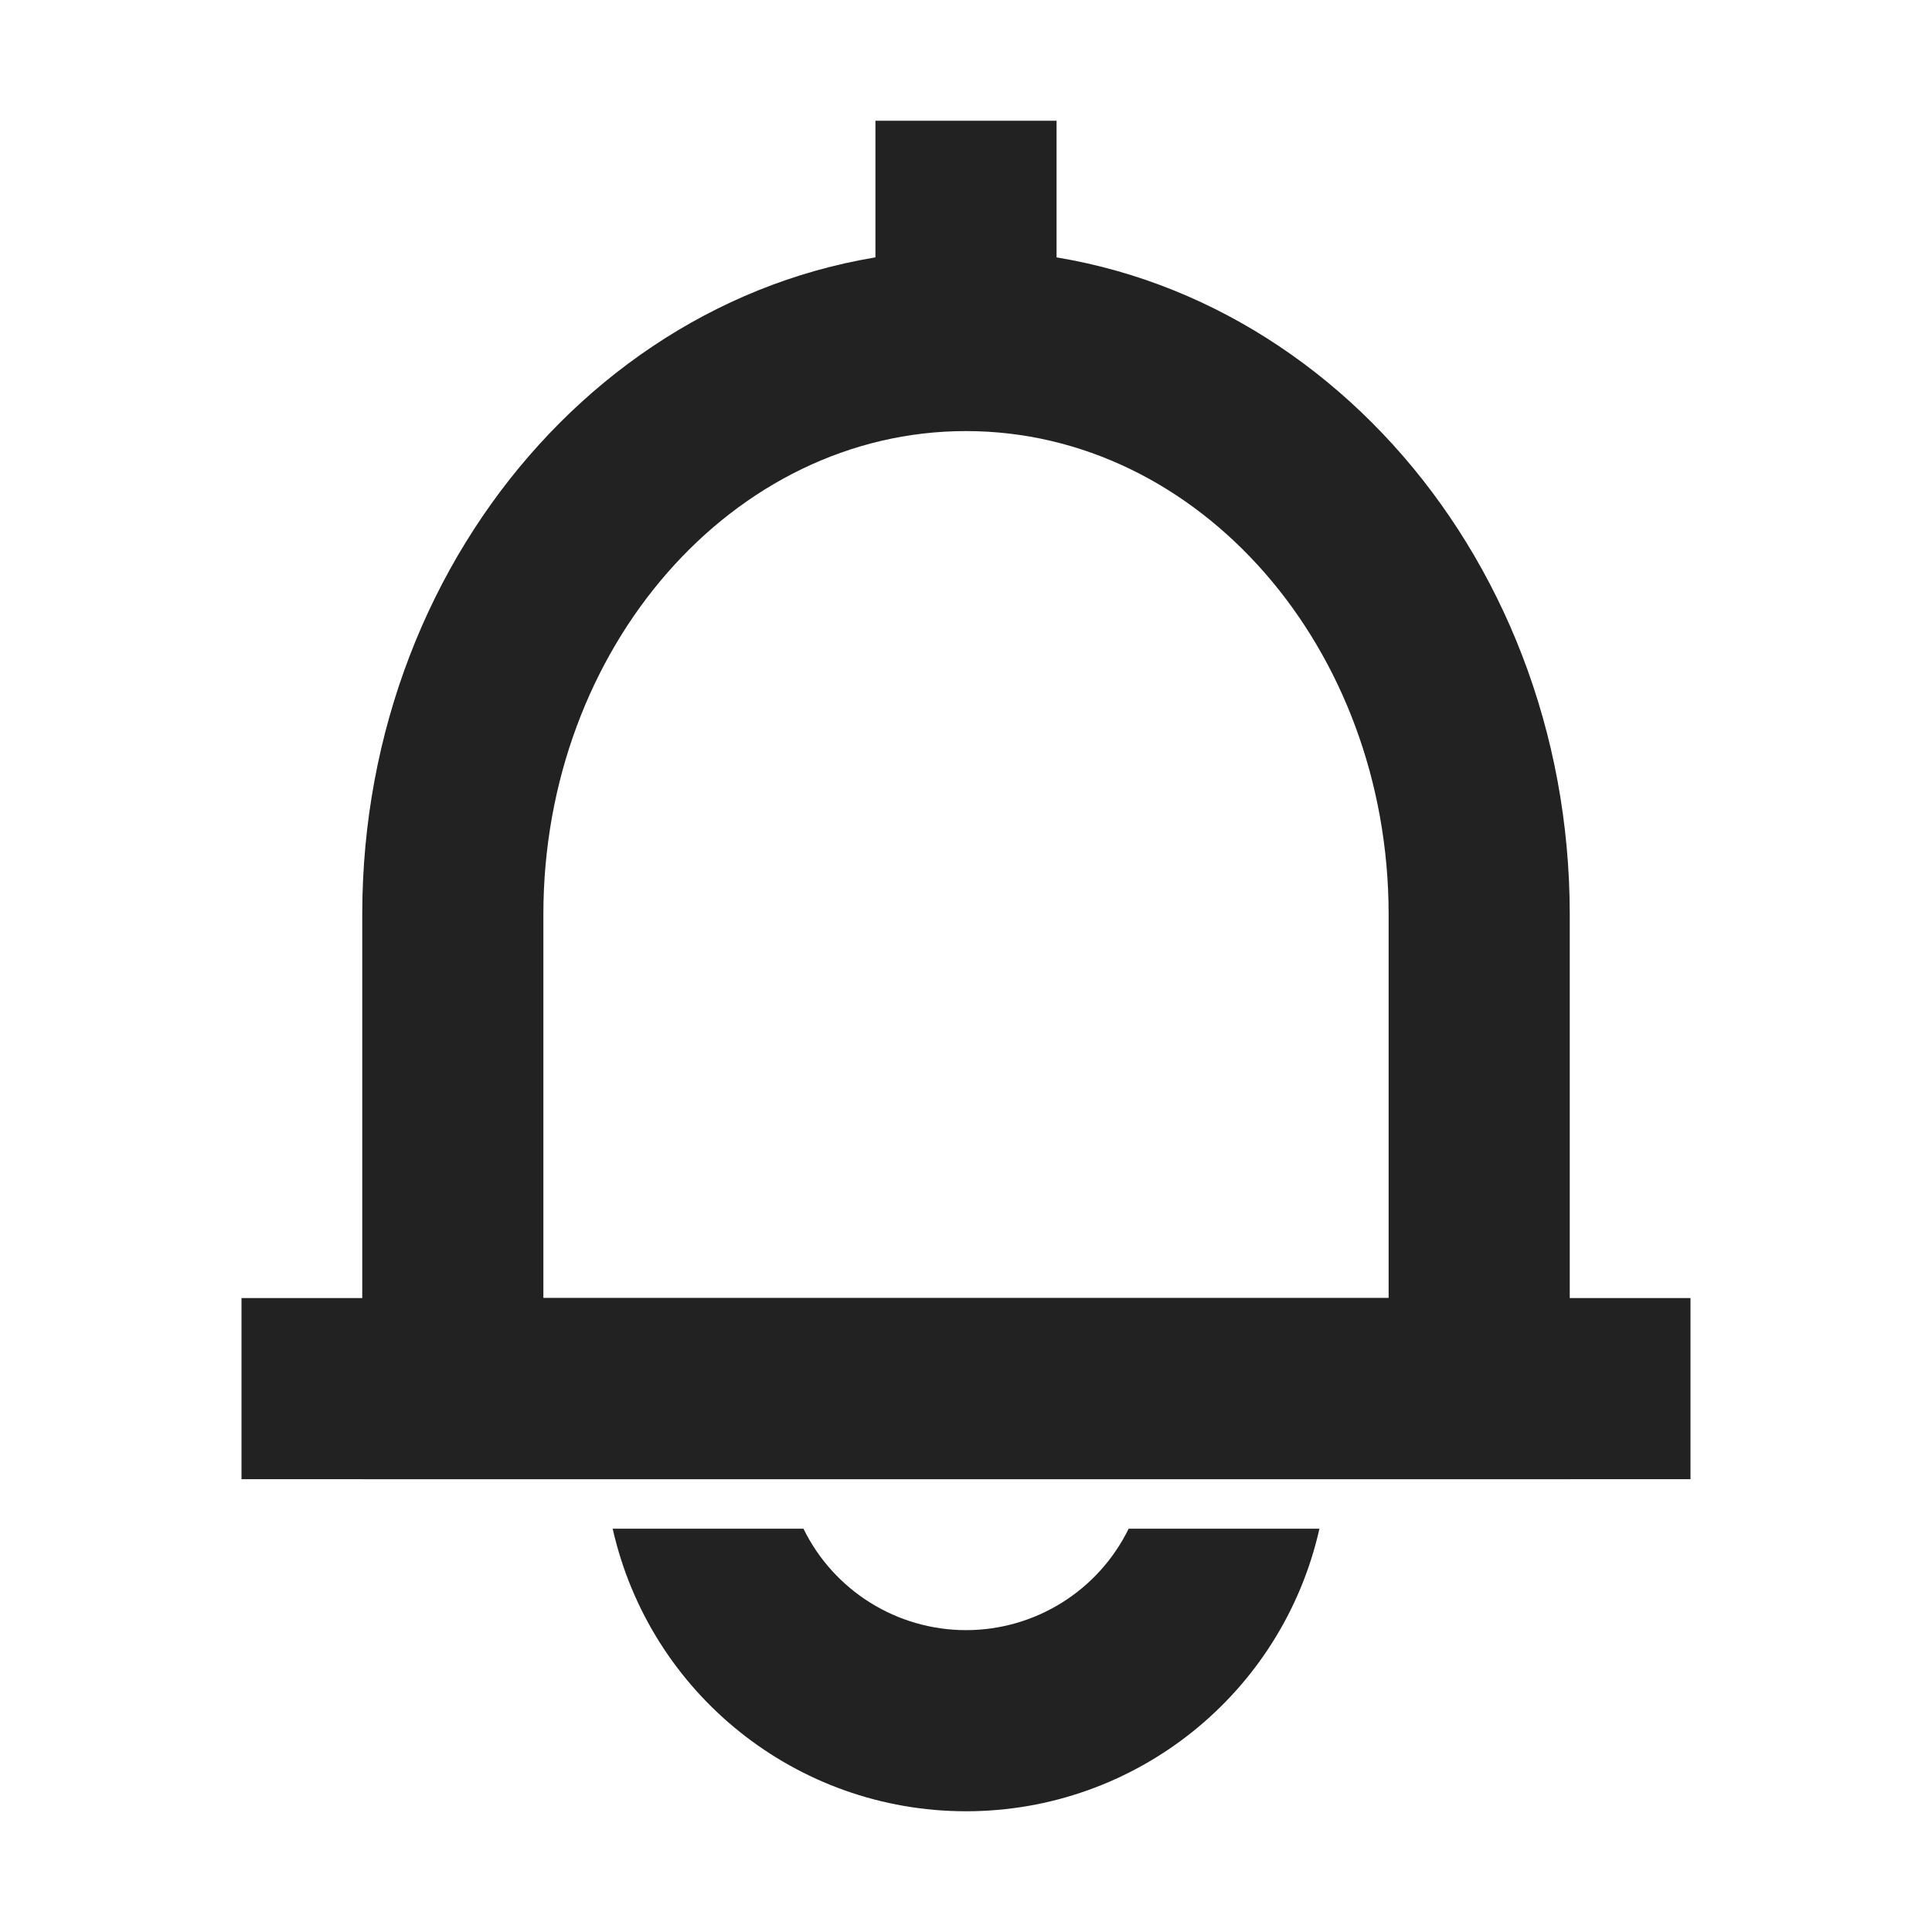
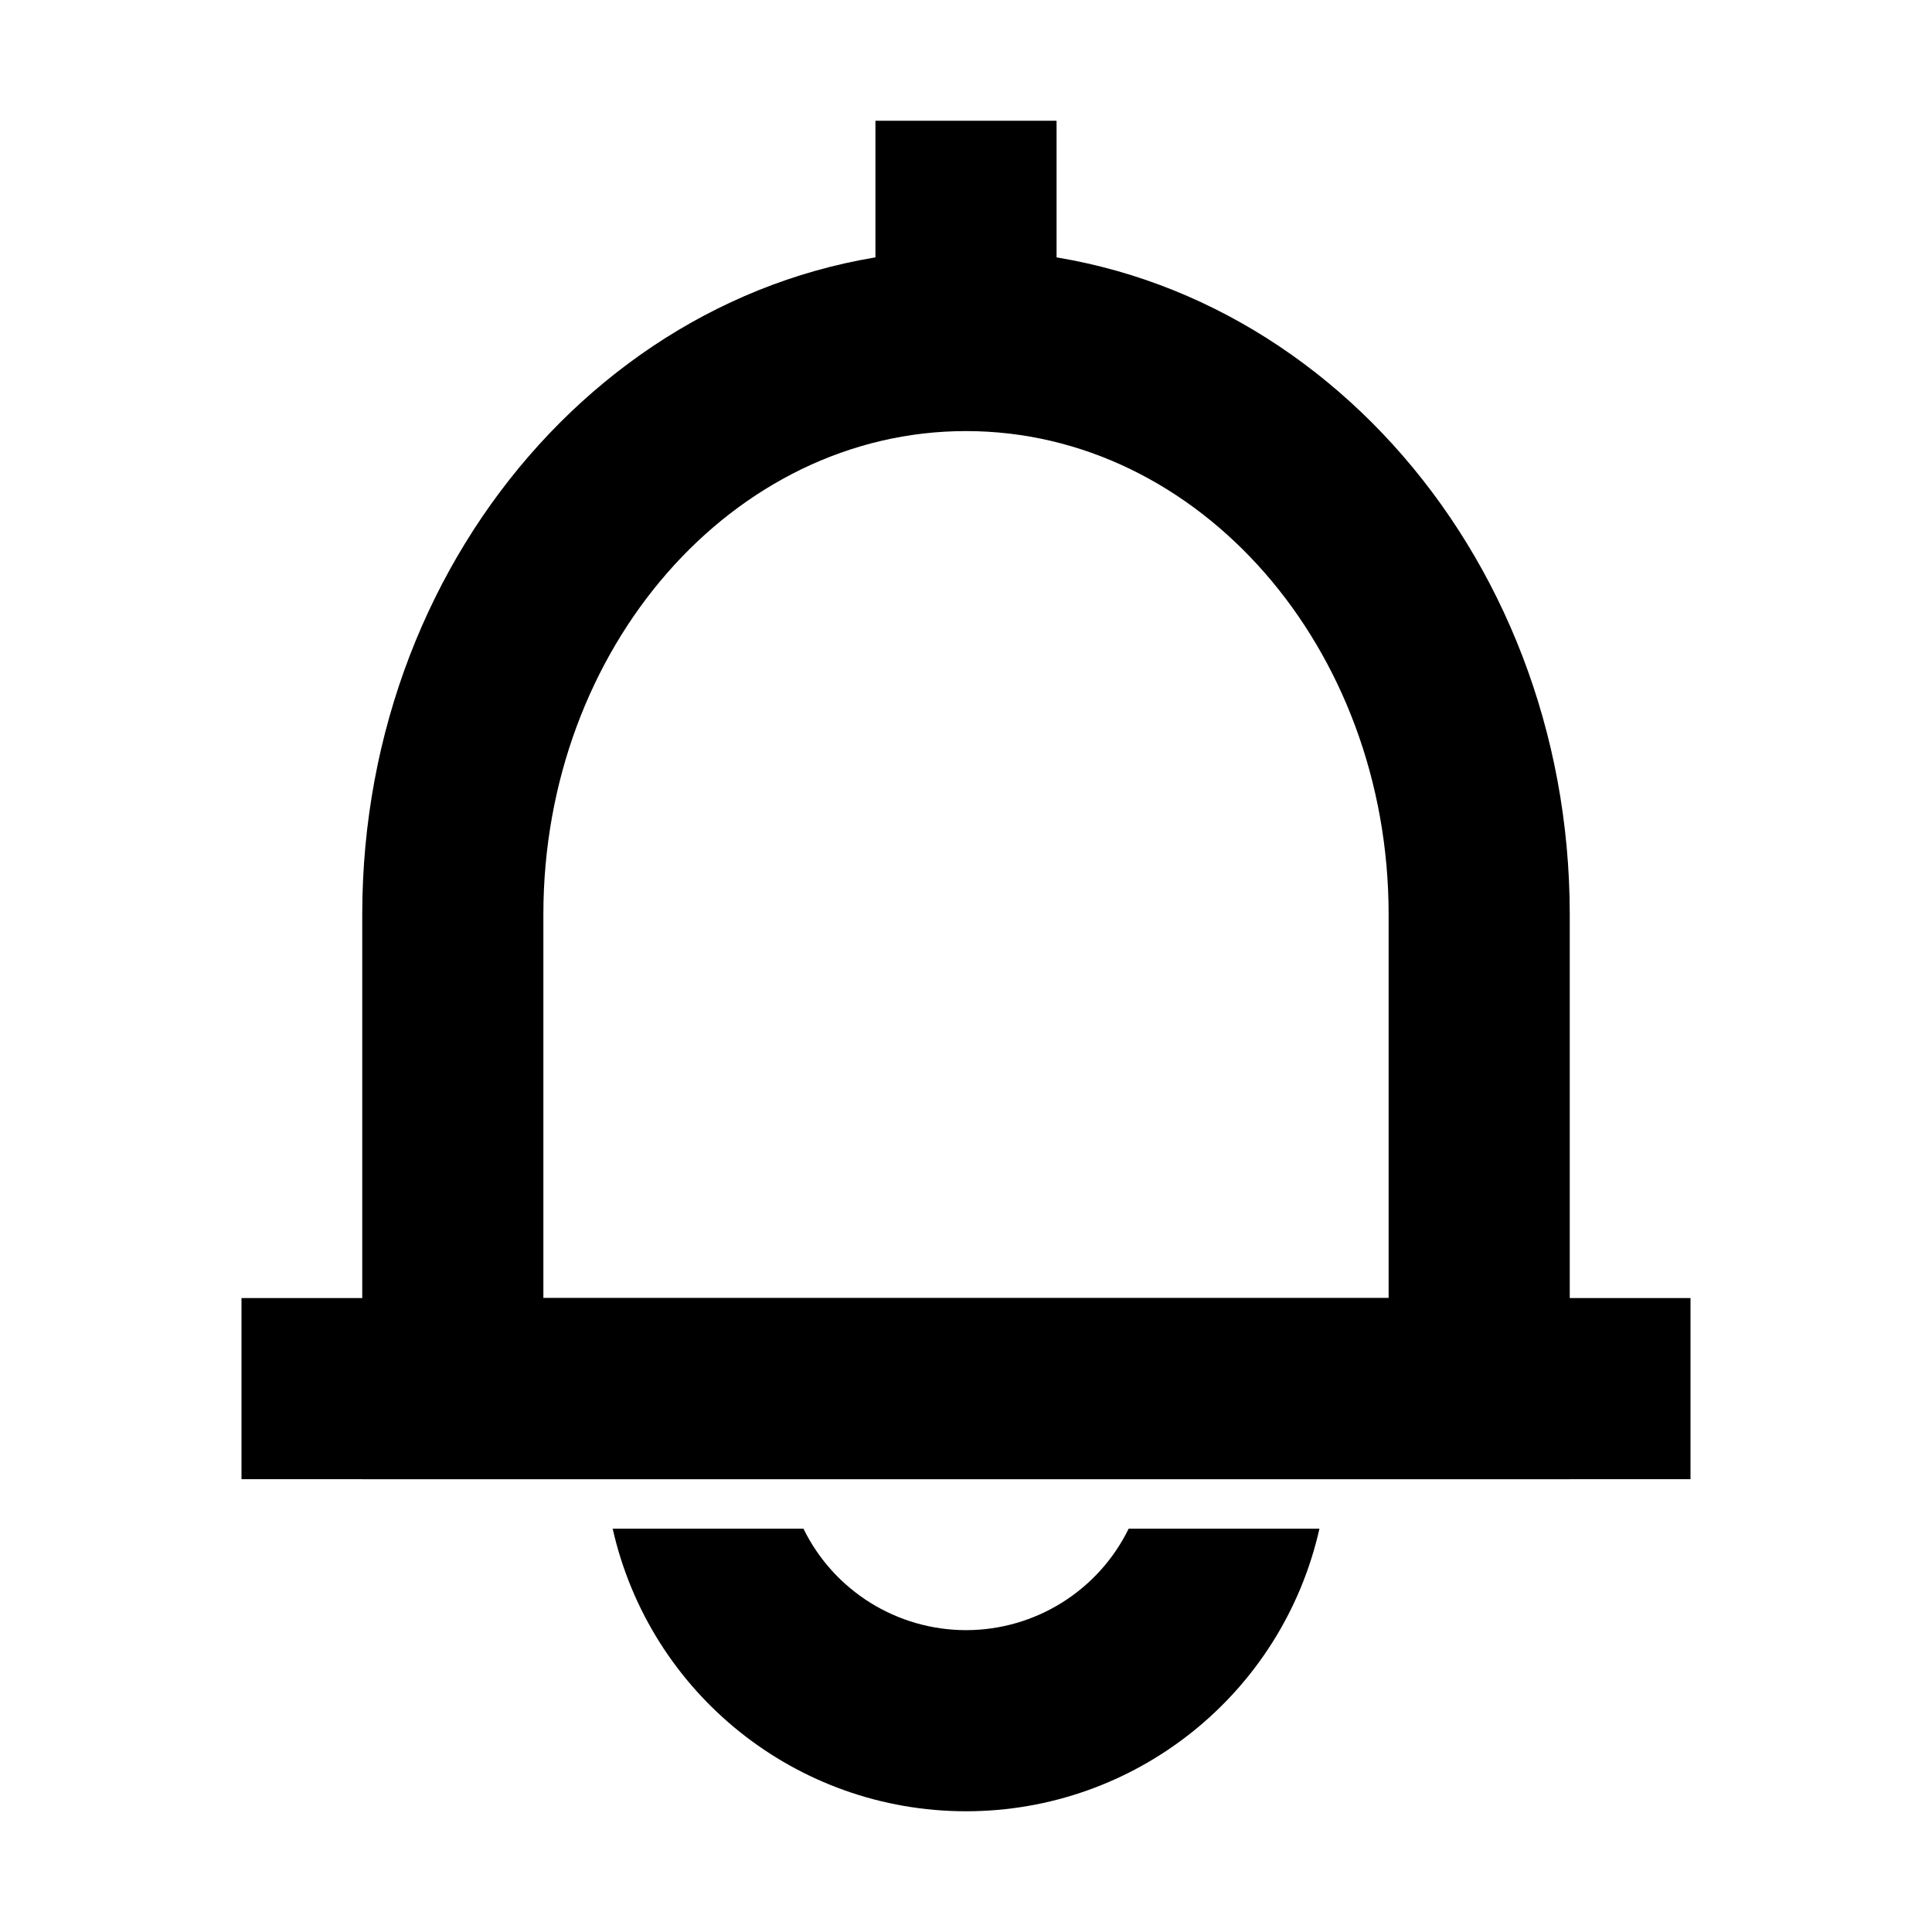
<svg xmlns="http://www.w3.org/2000/svg" id="alert_outline" data-name="alert2(h16)" viewBox="0 0 16 16">
  <path d="M0 0h16v16H0z" style="fill:none" data-name="keyline/16px" />
-   <path data-name="패스 210505" d="M-4800.926 8008h1.58a1.5 1.5 0 0 0 1.346.84 1.5 1.5 0 0 0 1.347-.84h1.58a3 3 0 0 1-2.927 2.34 3 3 0 0 1-2.926-2.34z" transform="translate(4806 -7995.34)" style="fill:#222" />
-   <path data-name="선 2974" transform="translate(2 11.5)" style="stroke:#222;stroke-width:1.5px;fill:none" d="M0 0h12" />
-   <path data-name="선 2975" transform="translate(8 1)" style="stroke:#222;stroke-width:1.5px;fill:none" d="M0 2V0" />
+   <path data-name="패스 210505" d="M-4800.926 8008h1.58a1.5 1.5 0 0 0 1.346.84 1.5 1.5 0 0 0 1.347-.84h1.58a3 3 0 0 1-2.927 2.34 3 3 0 0 1-2.926-2.34z" transform="translate(4806 -7995.34)" style="fill:currentColor" />
+   <path data-name="선 2974" transform="translate(2 11.5)" style="stroke:currentColor;stroke-width:1.5px;fill:none" d="M0 0h12" />
+   <path data-name="선 2975" transform="translate(8 1)" style="stroke:currentColor;stroke-width:1.5px;fill:none" d="M0 2V0" />
  <g data-name="패스 210145" style="fill:none">
    <path d="M5 0a5.269 5.269 0 0 1 5 5.5v4.68H0V5.5A5.269 5.269 0 0 1 5 0z" style="stroke:none" transform="translate(3 2.07)" />
-     <path d="M5 1.5c-1.93 0-3.5 1.796-3.5 4.003V8.68h7V5.503C8.5 3.296 6.93 1.5 5 1.5M5 0c2.761 0 5 2.464 5 5.503v4.677H0V5.503C0 2.463 2.239 0 5 0z" style="fill:#222;stroke:none" transform="translate(3 2.07)" />
+     <path d="M5 1.5c-1.93 0-3.5 1.796-3.5 4.003V8.68h7V5.503C8.5 3.296 6.93 1.5 5 1.5M5 0c2.761 0 5 2.464 5 5.503v4.677H0V5.503C0 2.463 2.239 0 5 0z" style="fill:currentColor;stroke:none" transform="translate(3 2.07)" />
  </g>
</svg>
